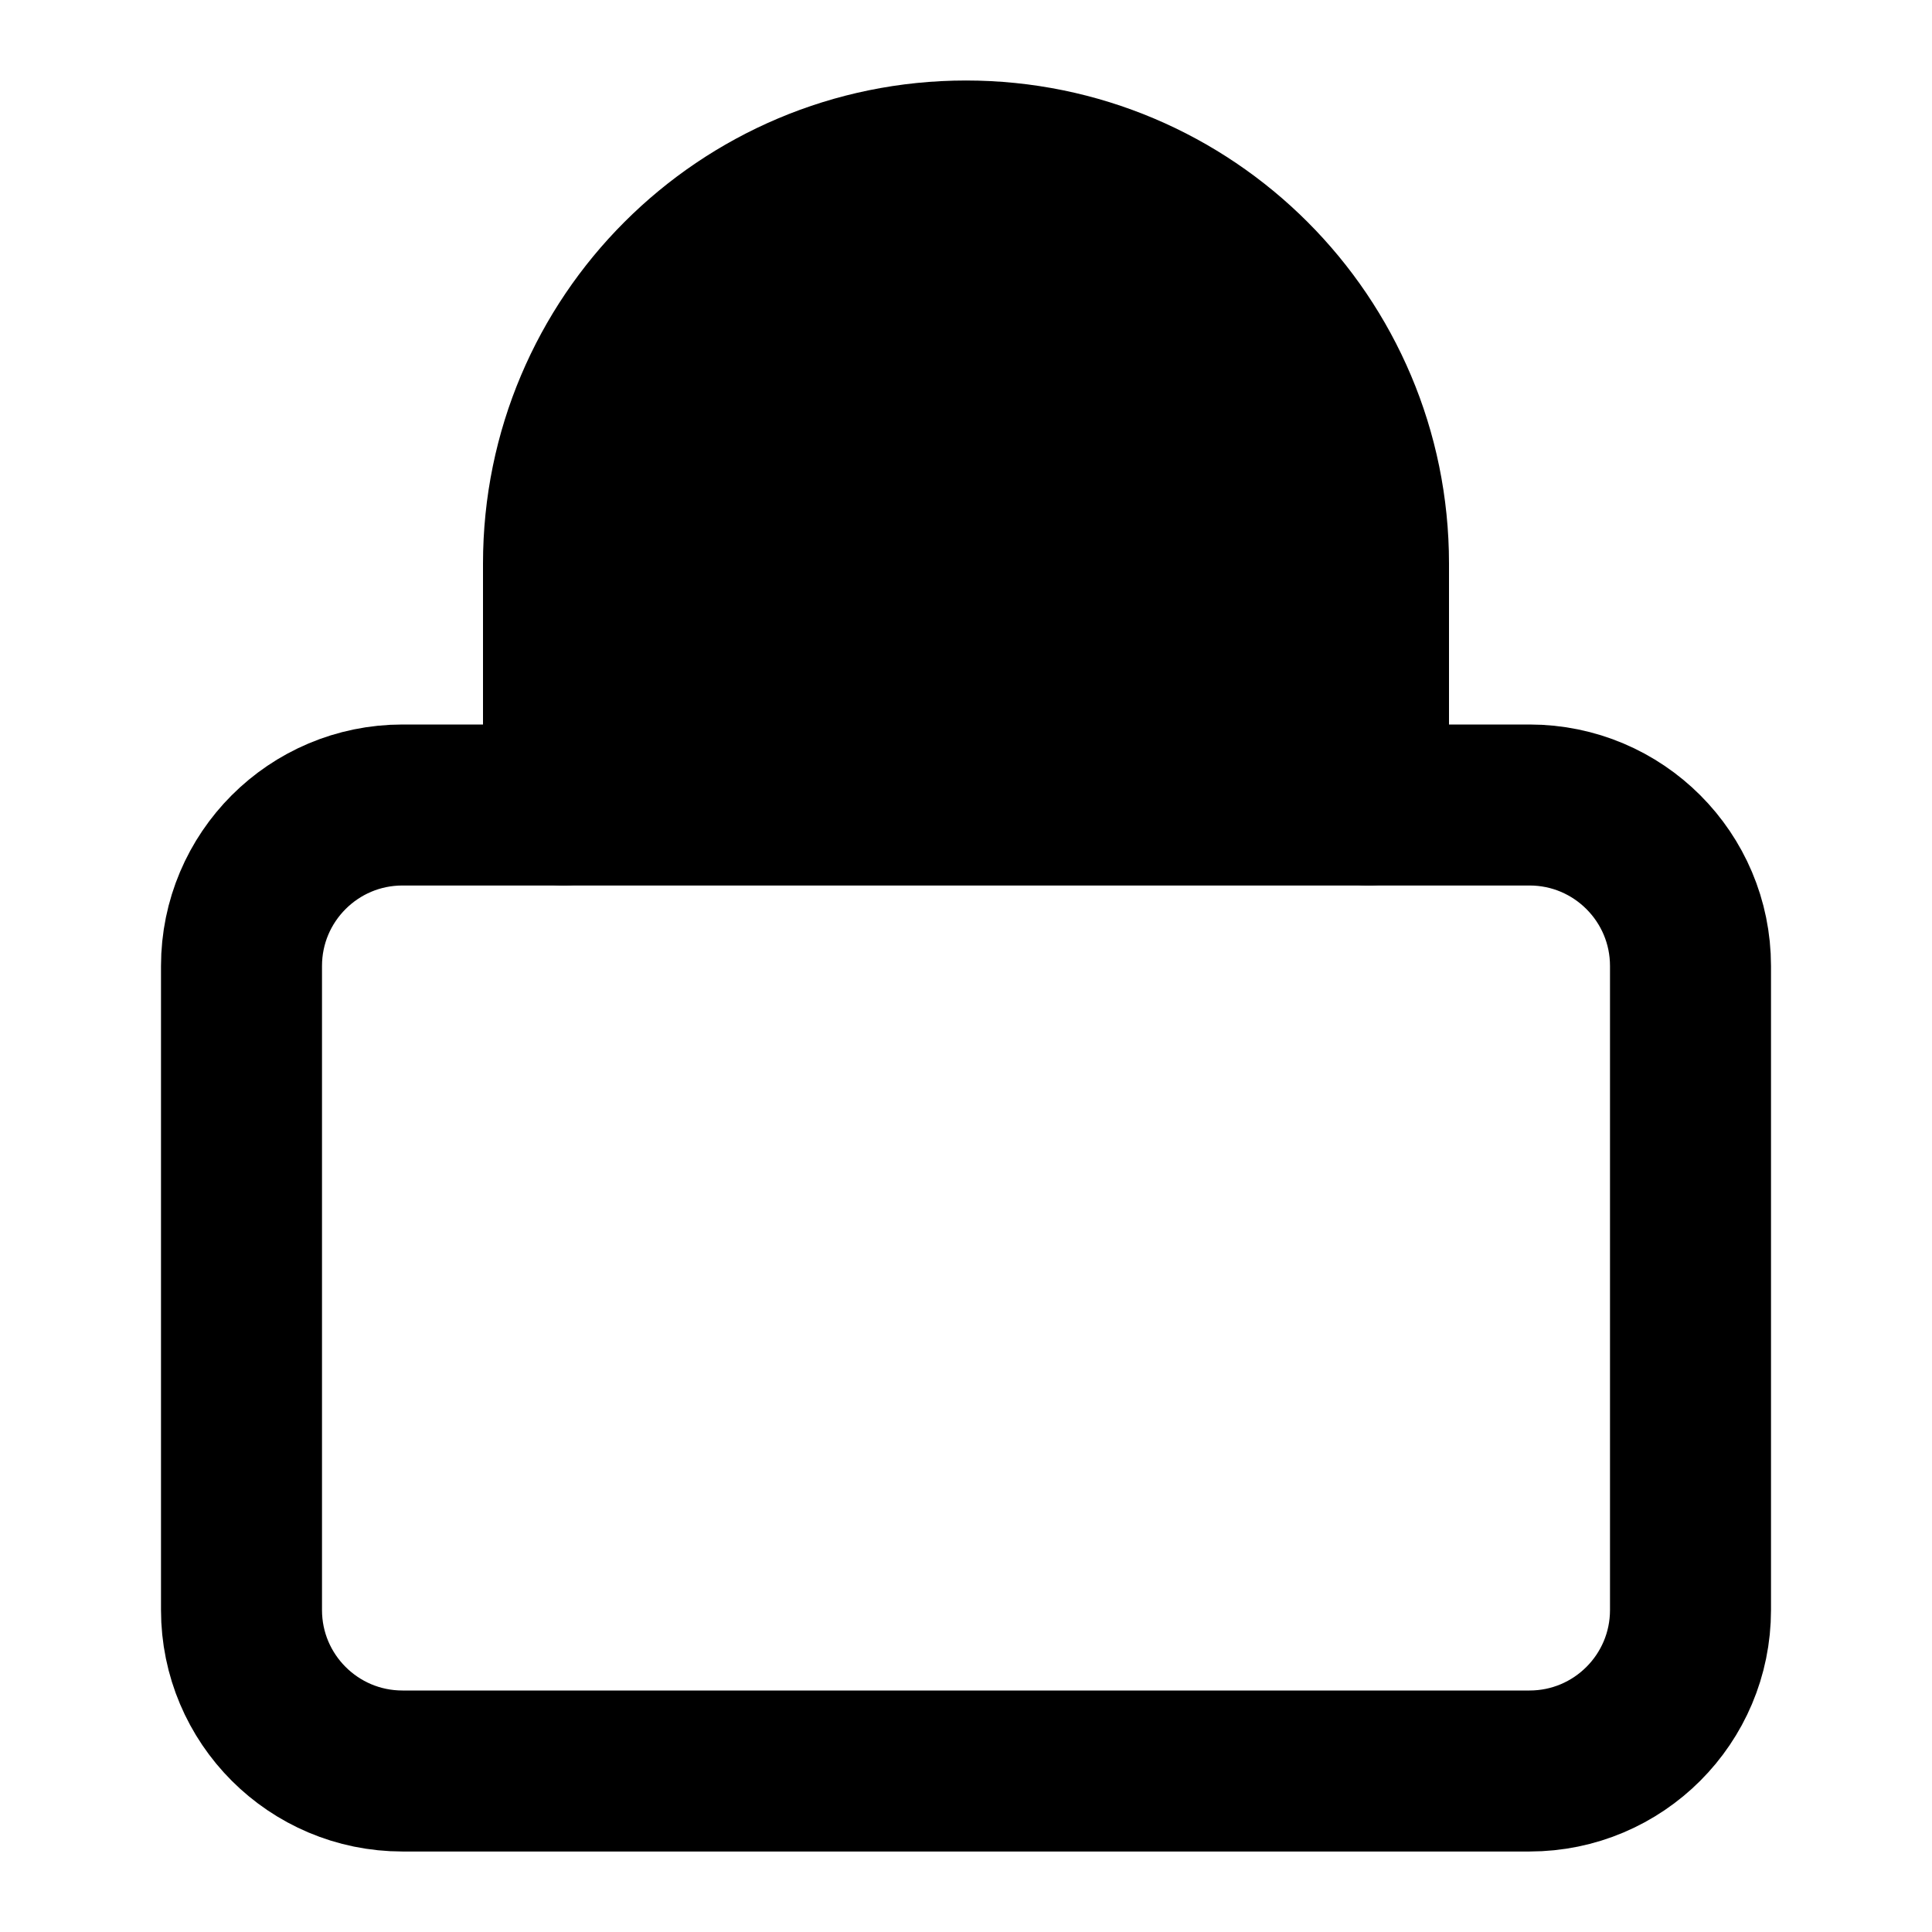
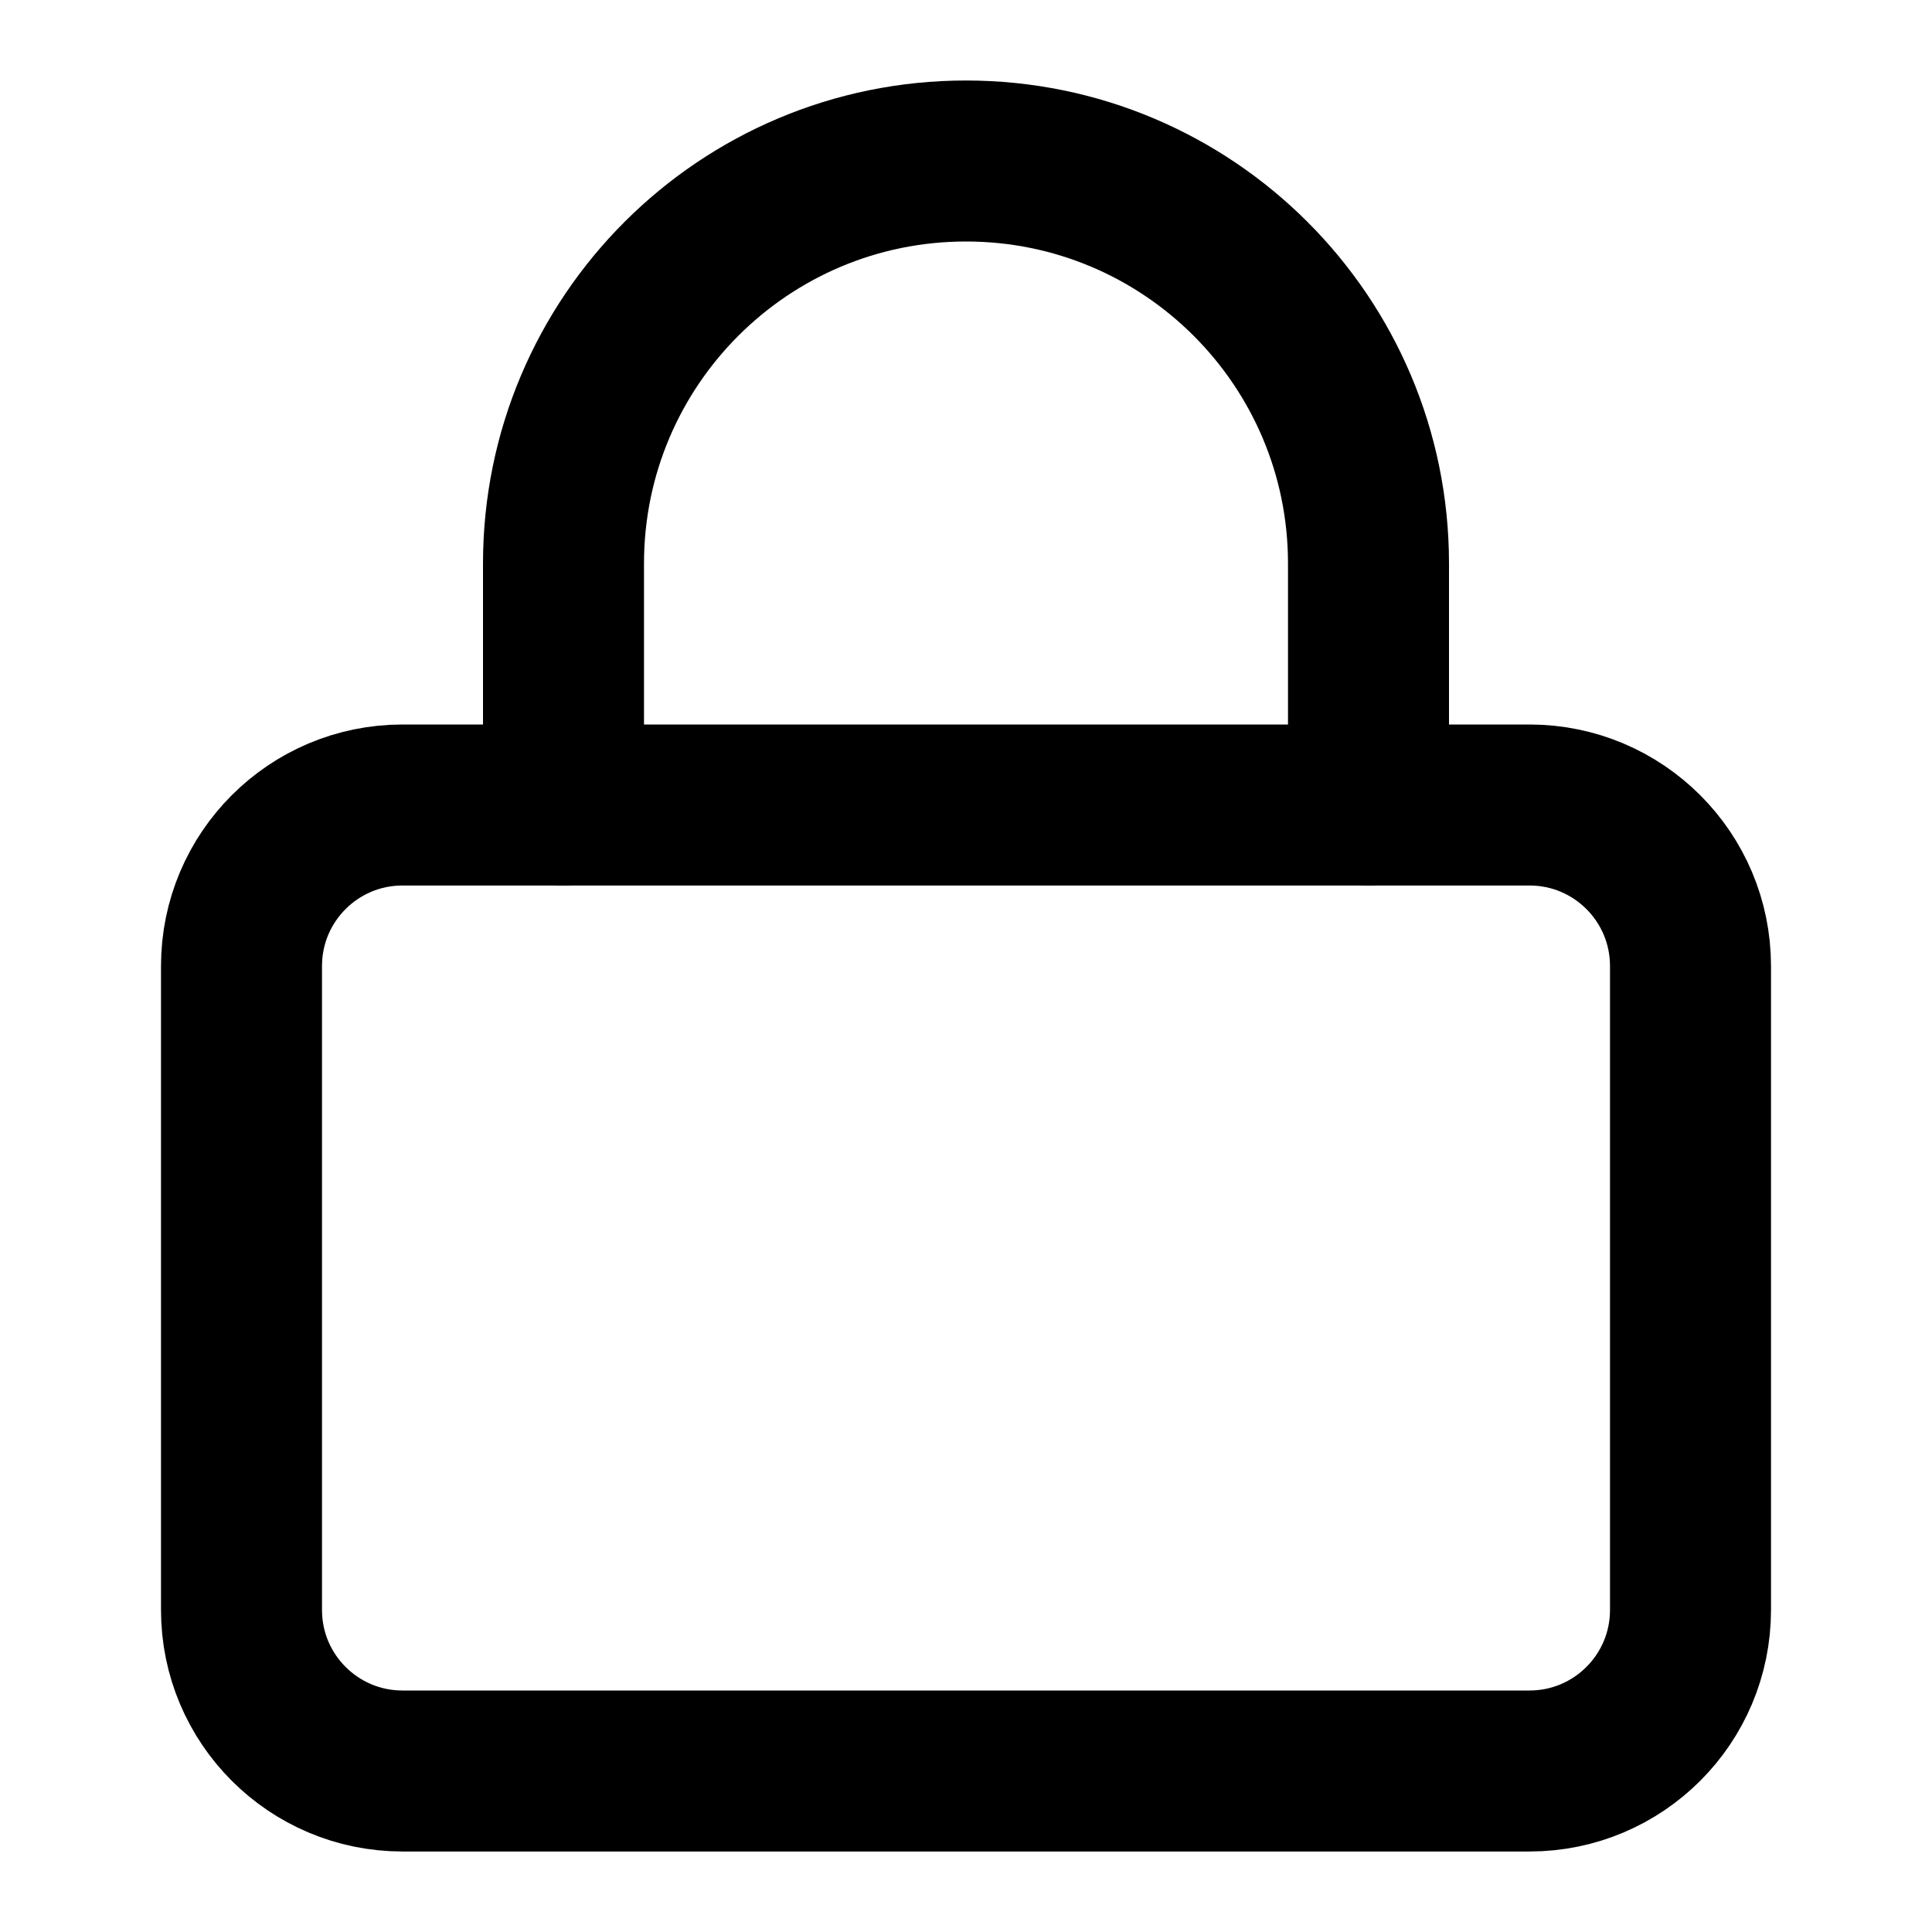
- <svg xmlns="http://www.w3.org/2000/svg" viewBox="0 0 24 24" fill="currentColor">
-   <rect x="3" y="10" width="18" height="12" rx="2" ry="2" fill="none" stroke="currentColor" stroke-width="2" />
+ <svg xmlns="http://www.w3.org/2000/svg" viewBox="0 0 24 24" fill="none" stroke="currentColor" stroke-width="2" stroke-linecap="round" stroke-linejoin="round">
+   <rect x="3" y="10" width="18" height="12" rx="2" ry="2" />
  <path d="M7 10V7a5 5 0 0110 0v3" stroke="currentColor" stroke-width="2" stroke-linecap="round" />
</svg>
